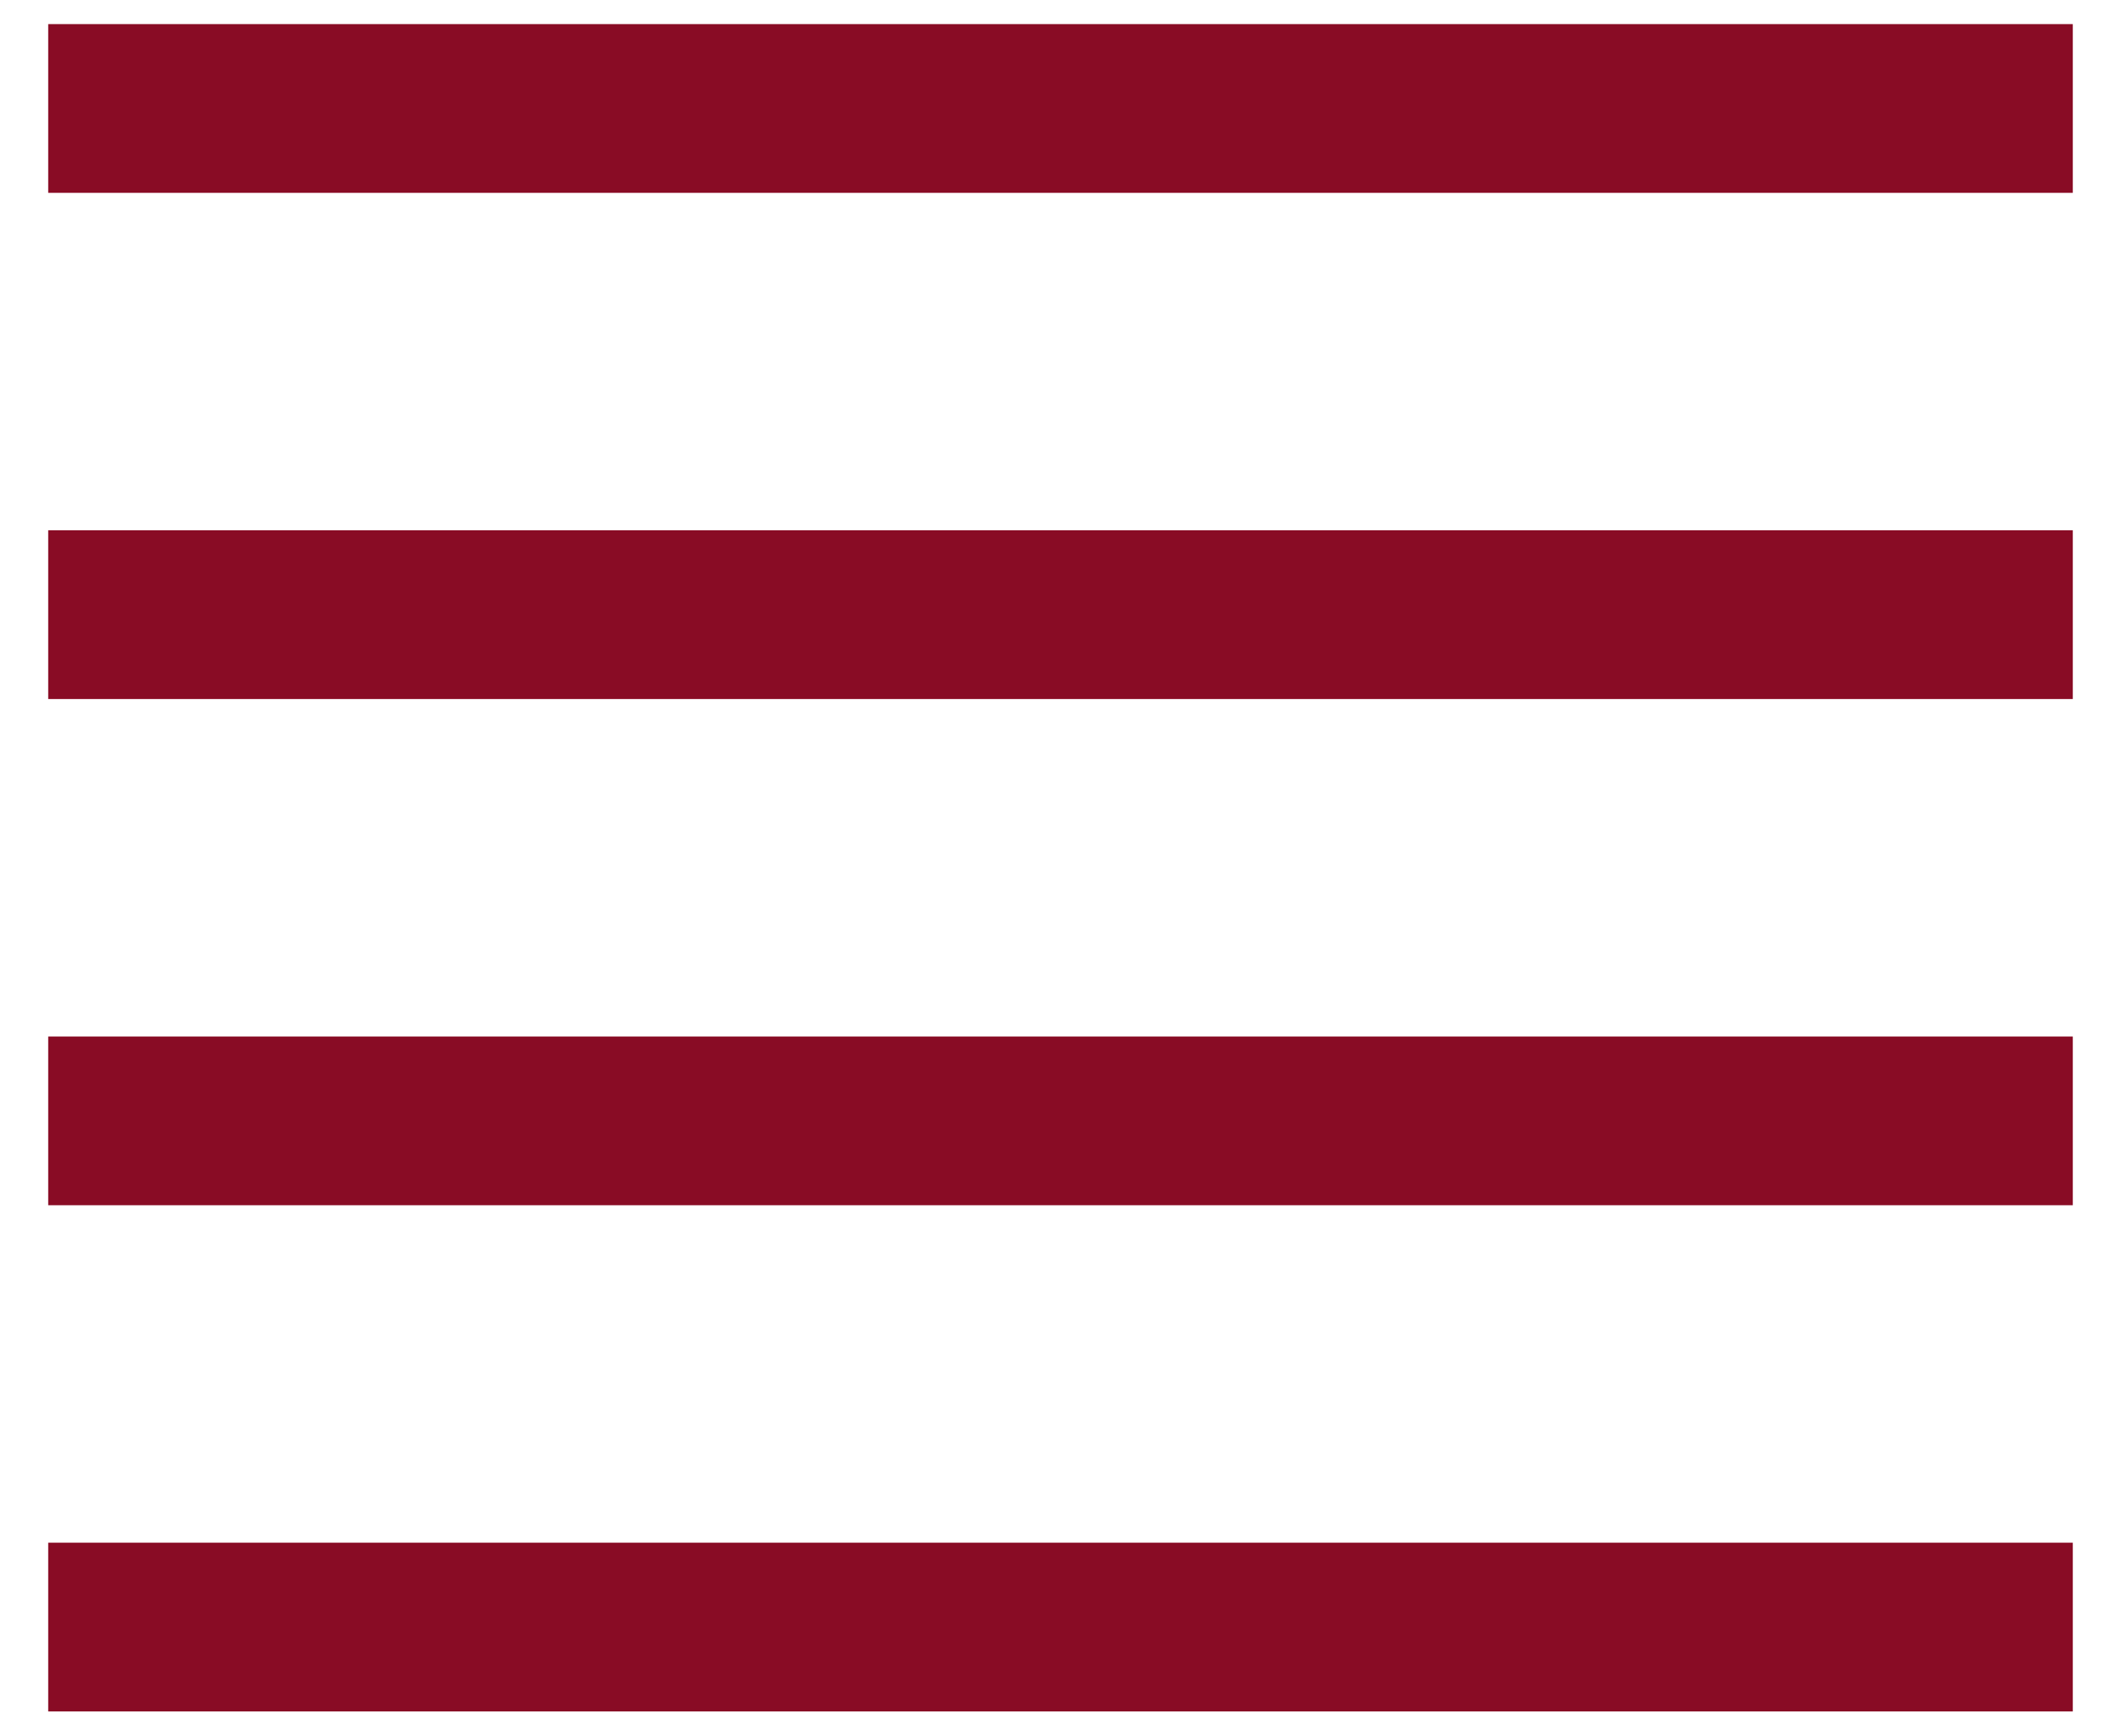
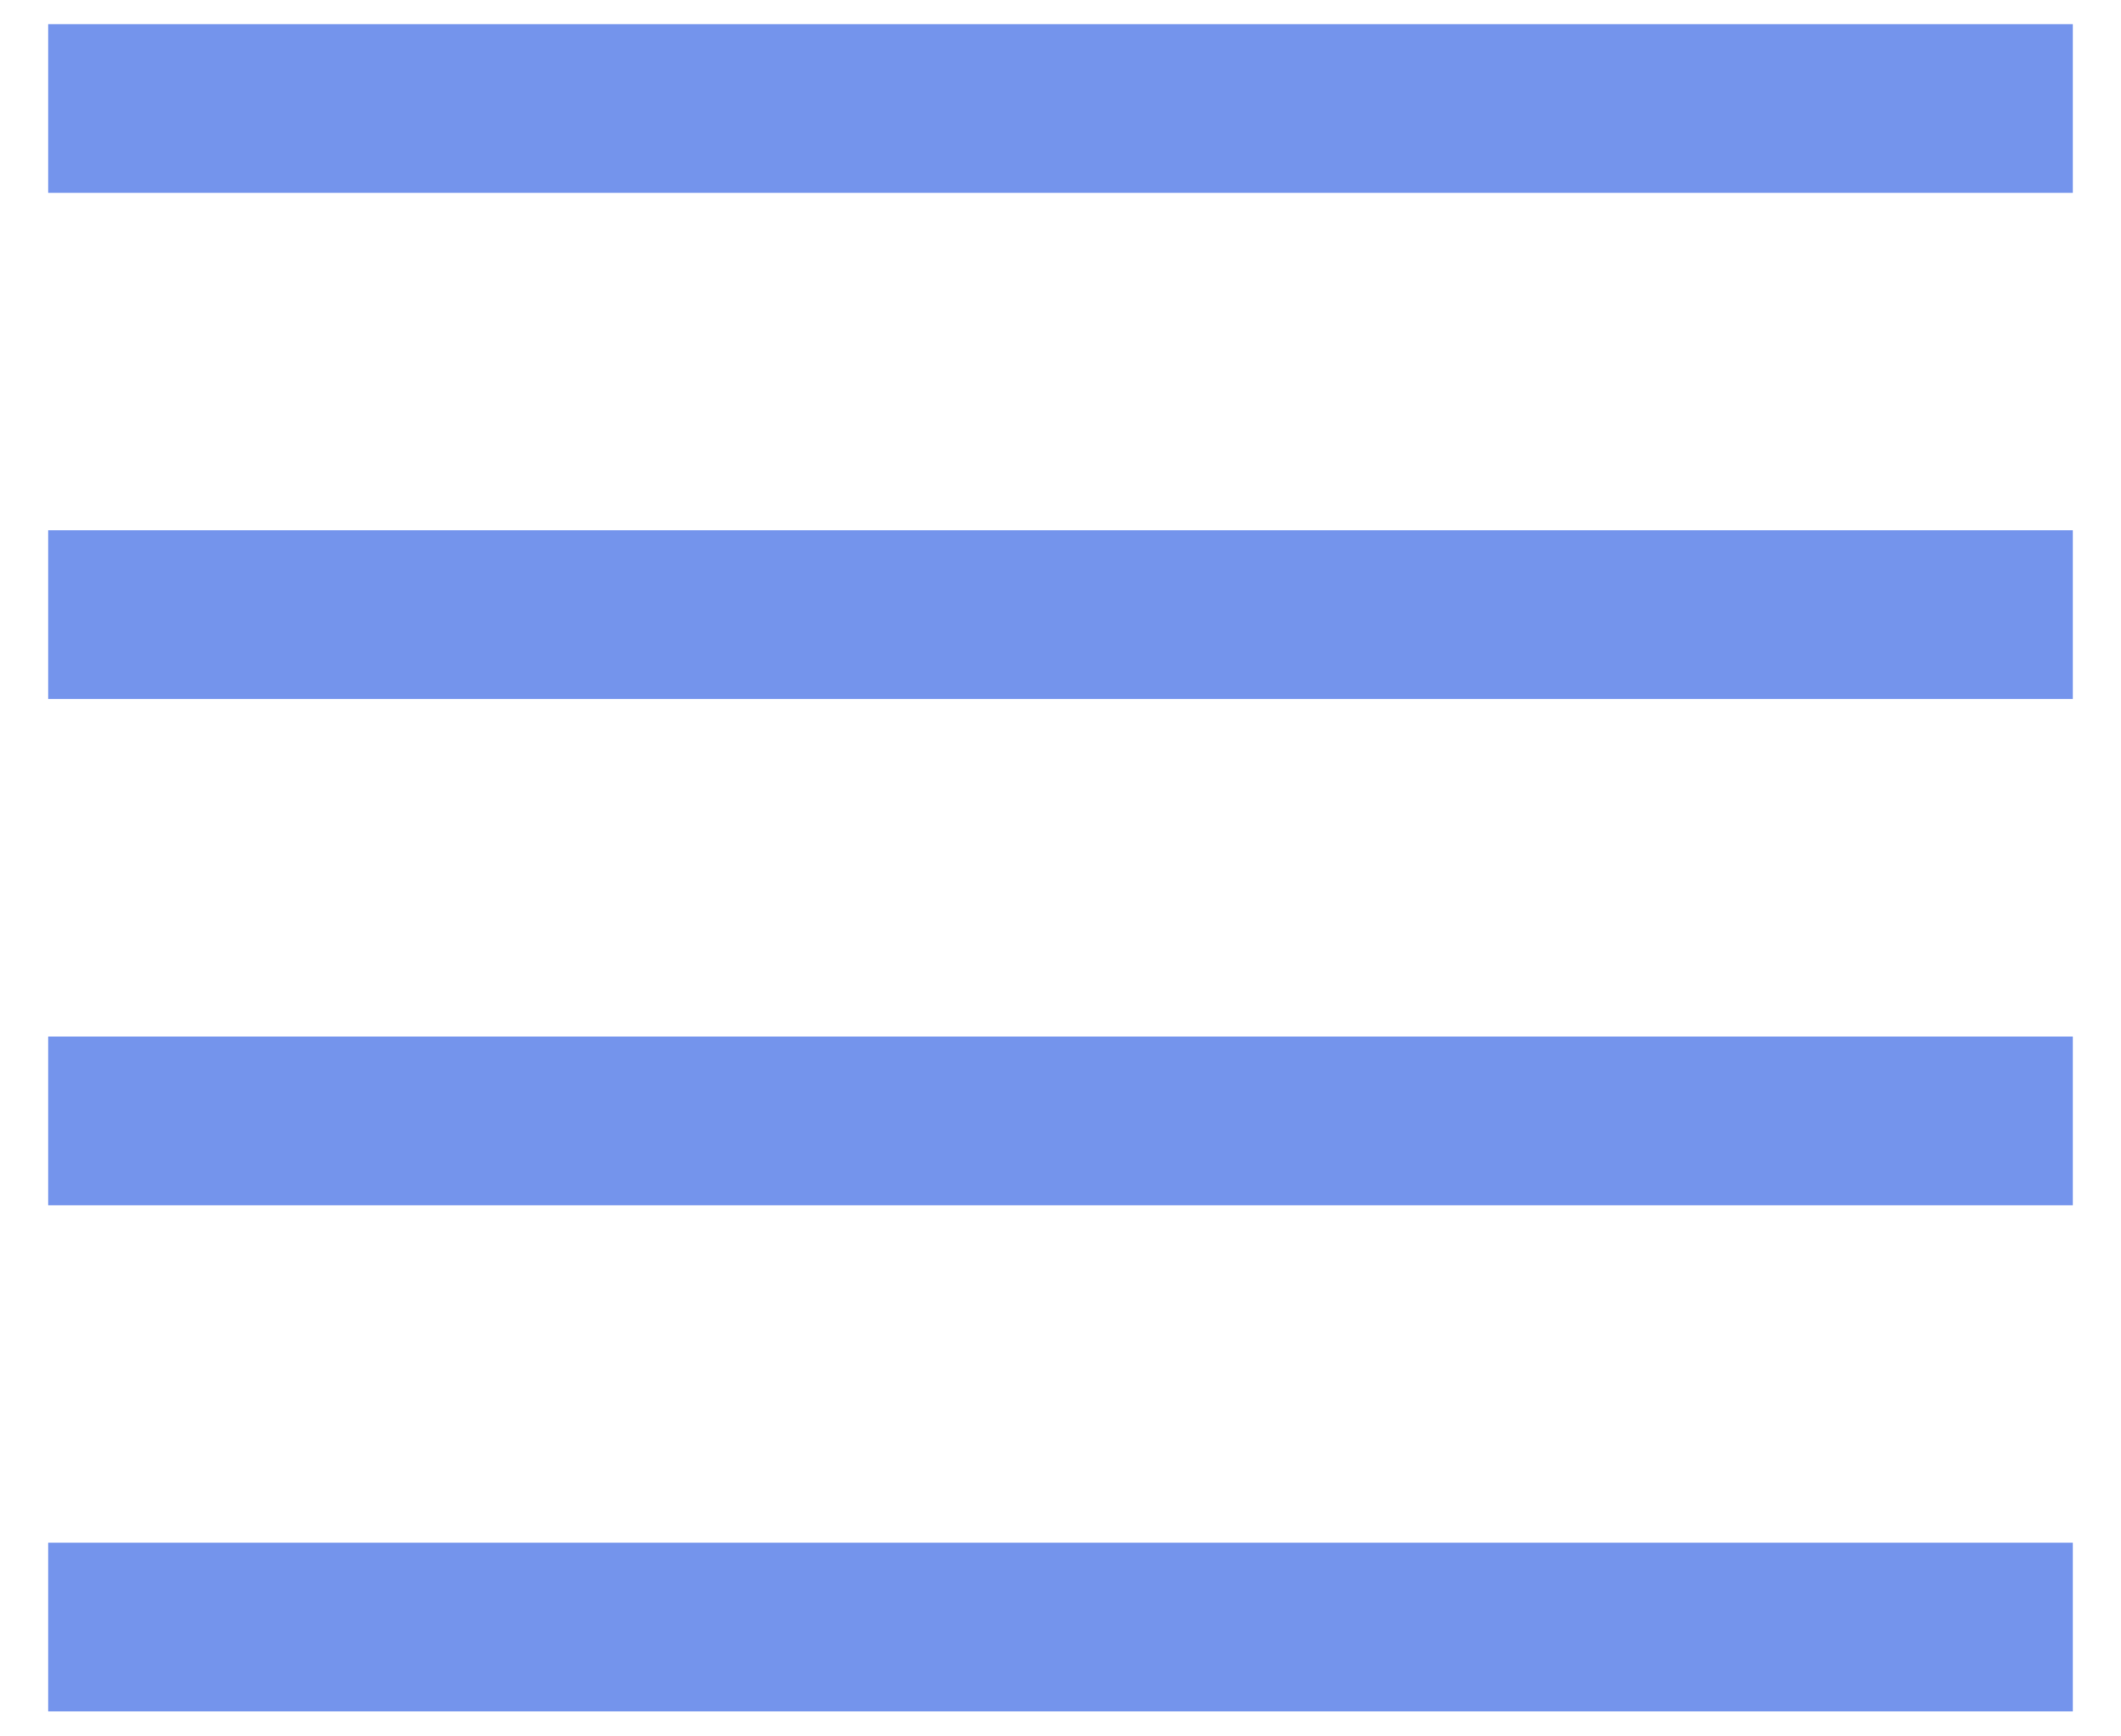
<svg xmlns="http://www.w3.org/2000/svg" width="22" height="18" viewBox="0 0 22 18" fill="none">
-   <path fill-rule="evenodd" clip-rule="evenodd" d="M0.5 0.25H21.5V2H0.5V0.25ZM0.5 16H21.5V17.75H0.5V16ZM21.5 5.5H0.5V7.25H21.5V5.5ZM0.5 10.75H21.5V12.5H0.5V10.75Z" fill="#890C25" />
+   <path fill-rule="evenodd" clip-rule="evenodd" d="M0.5 0.25H21.5V2H0.5V0.25ZM0.5 16H21.5V17.75H0.5V16ZM21.5 5.5H0.5V7.25H21.5V5.5ZM0.5 10.75H21.5V12.5H0.5V10.75Z" fill="#7494ec" />
</svg>
